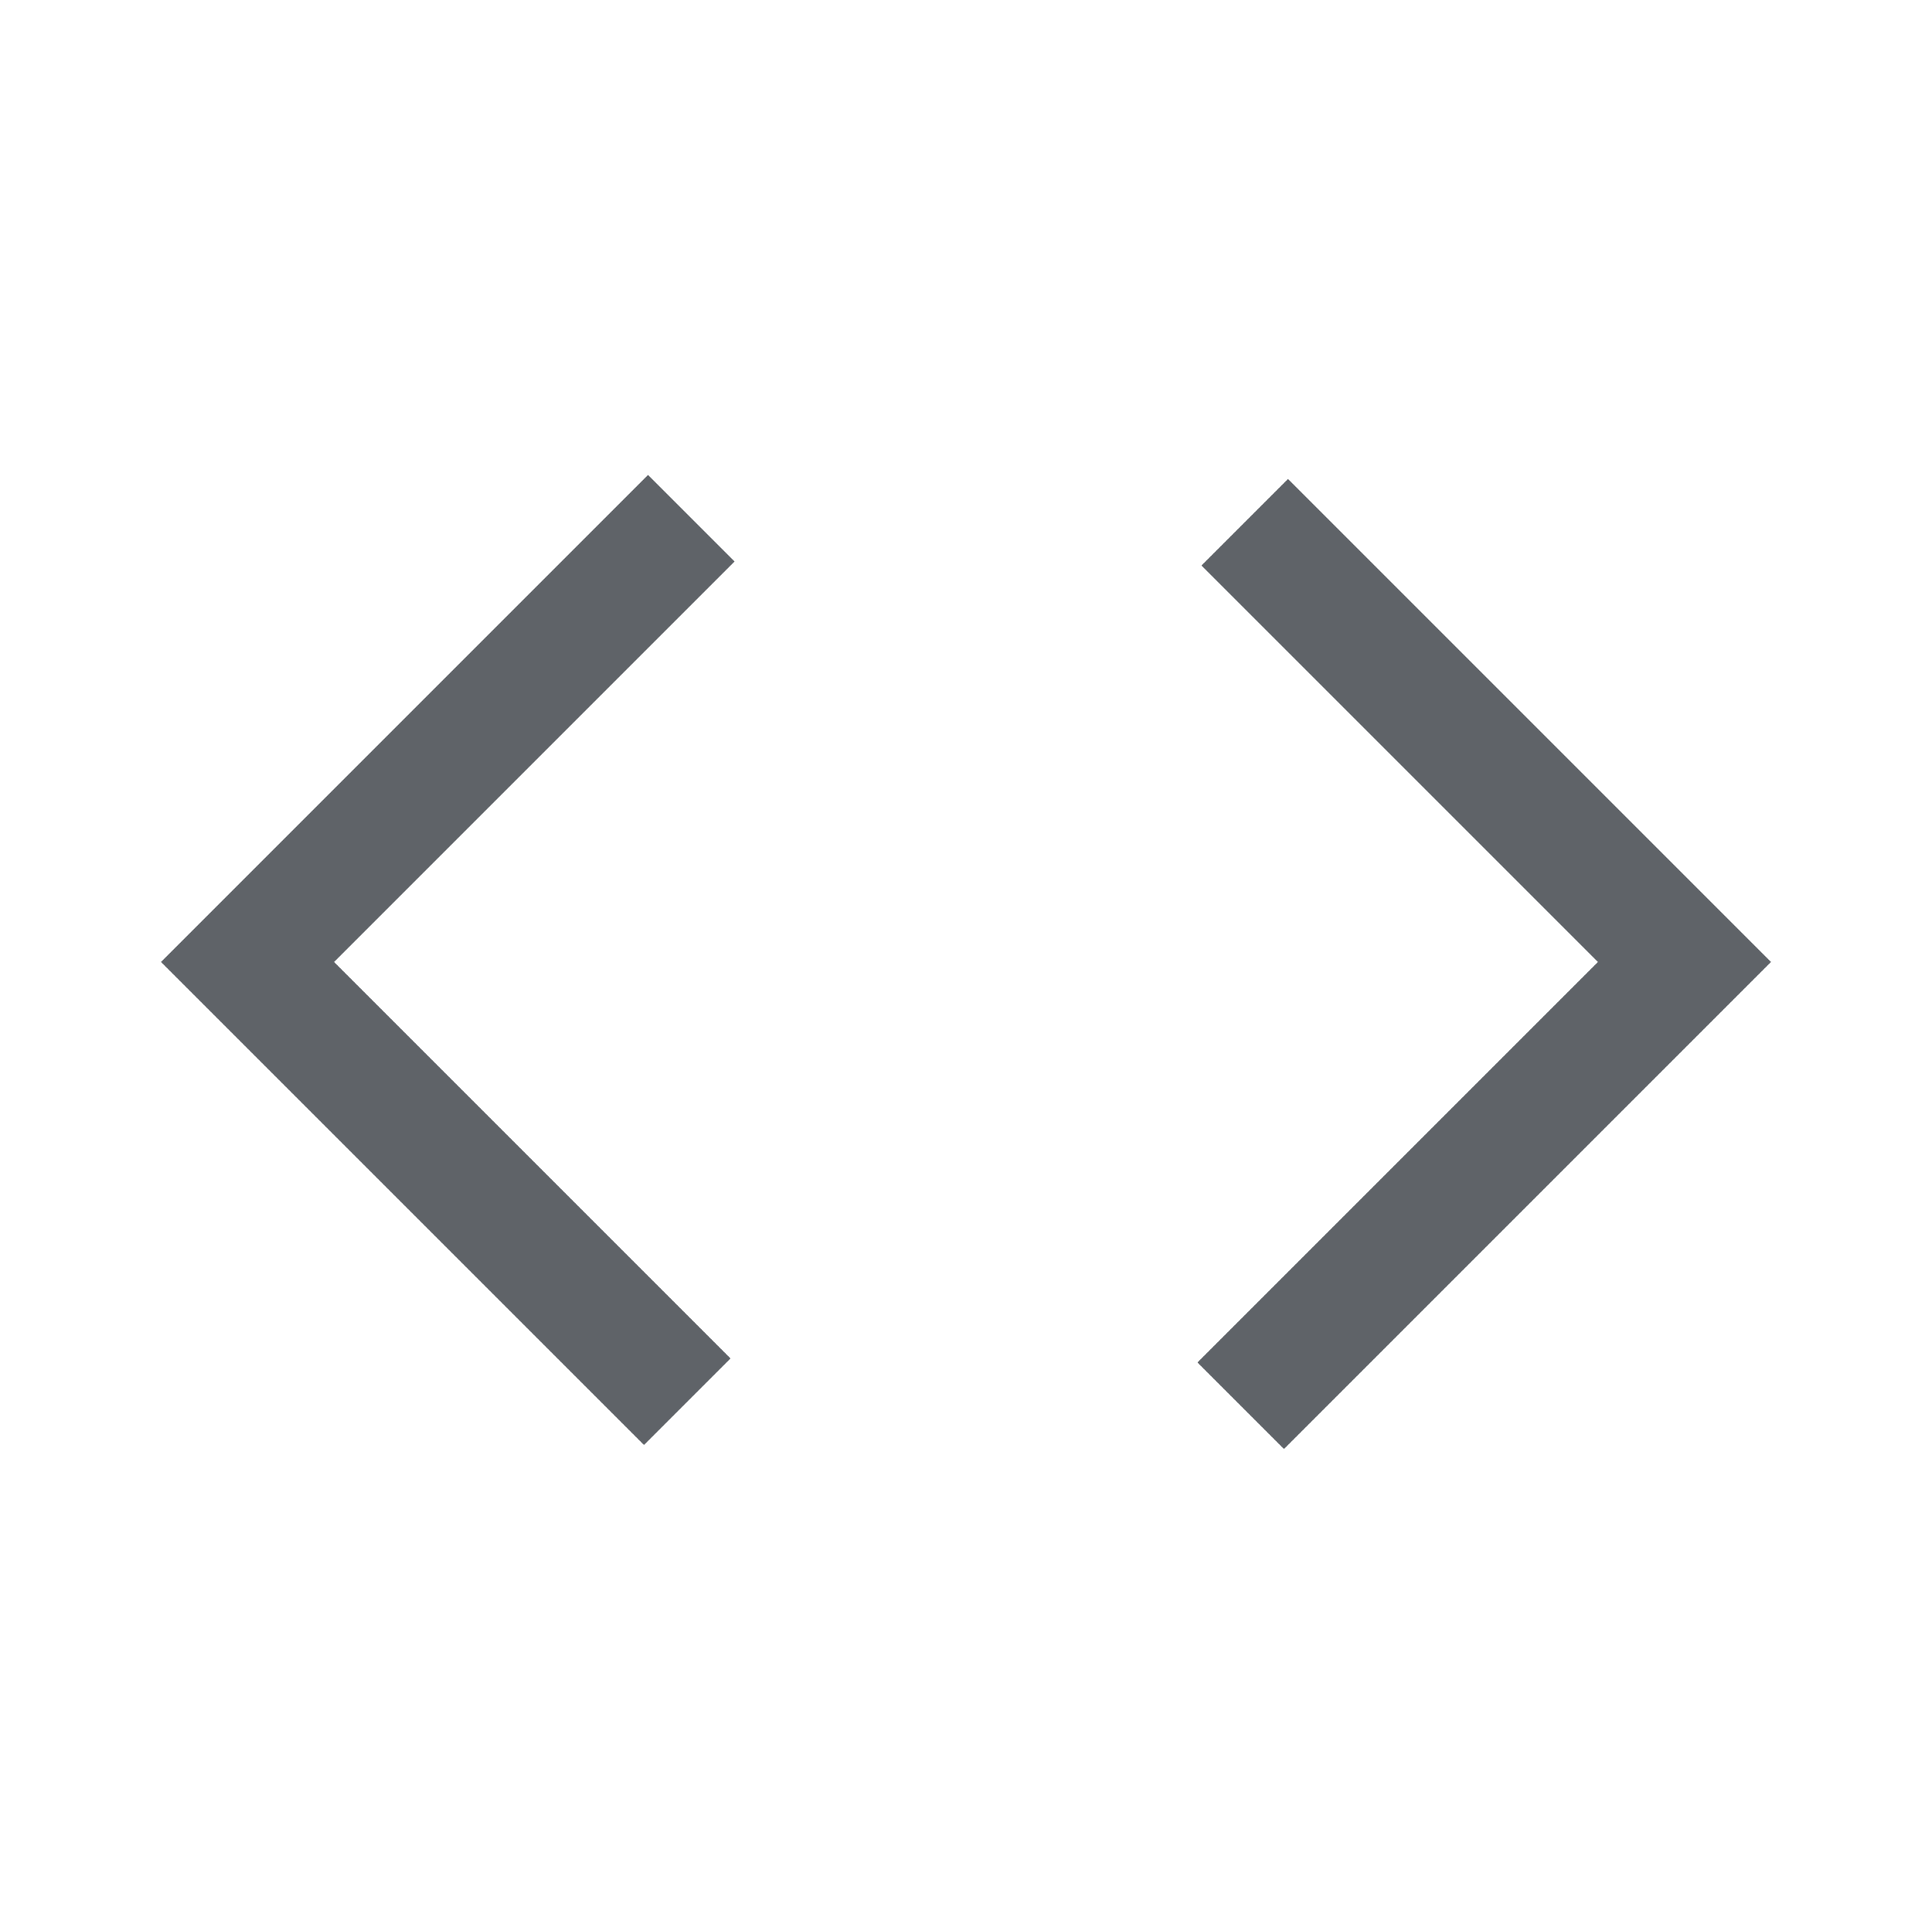
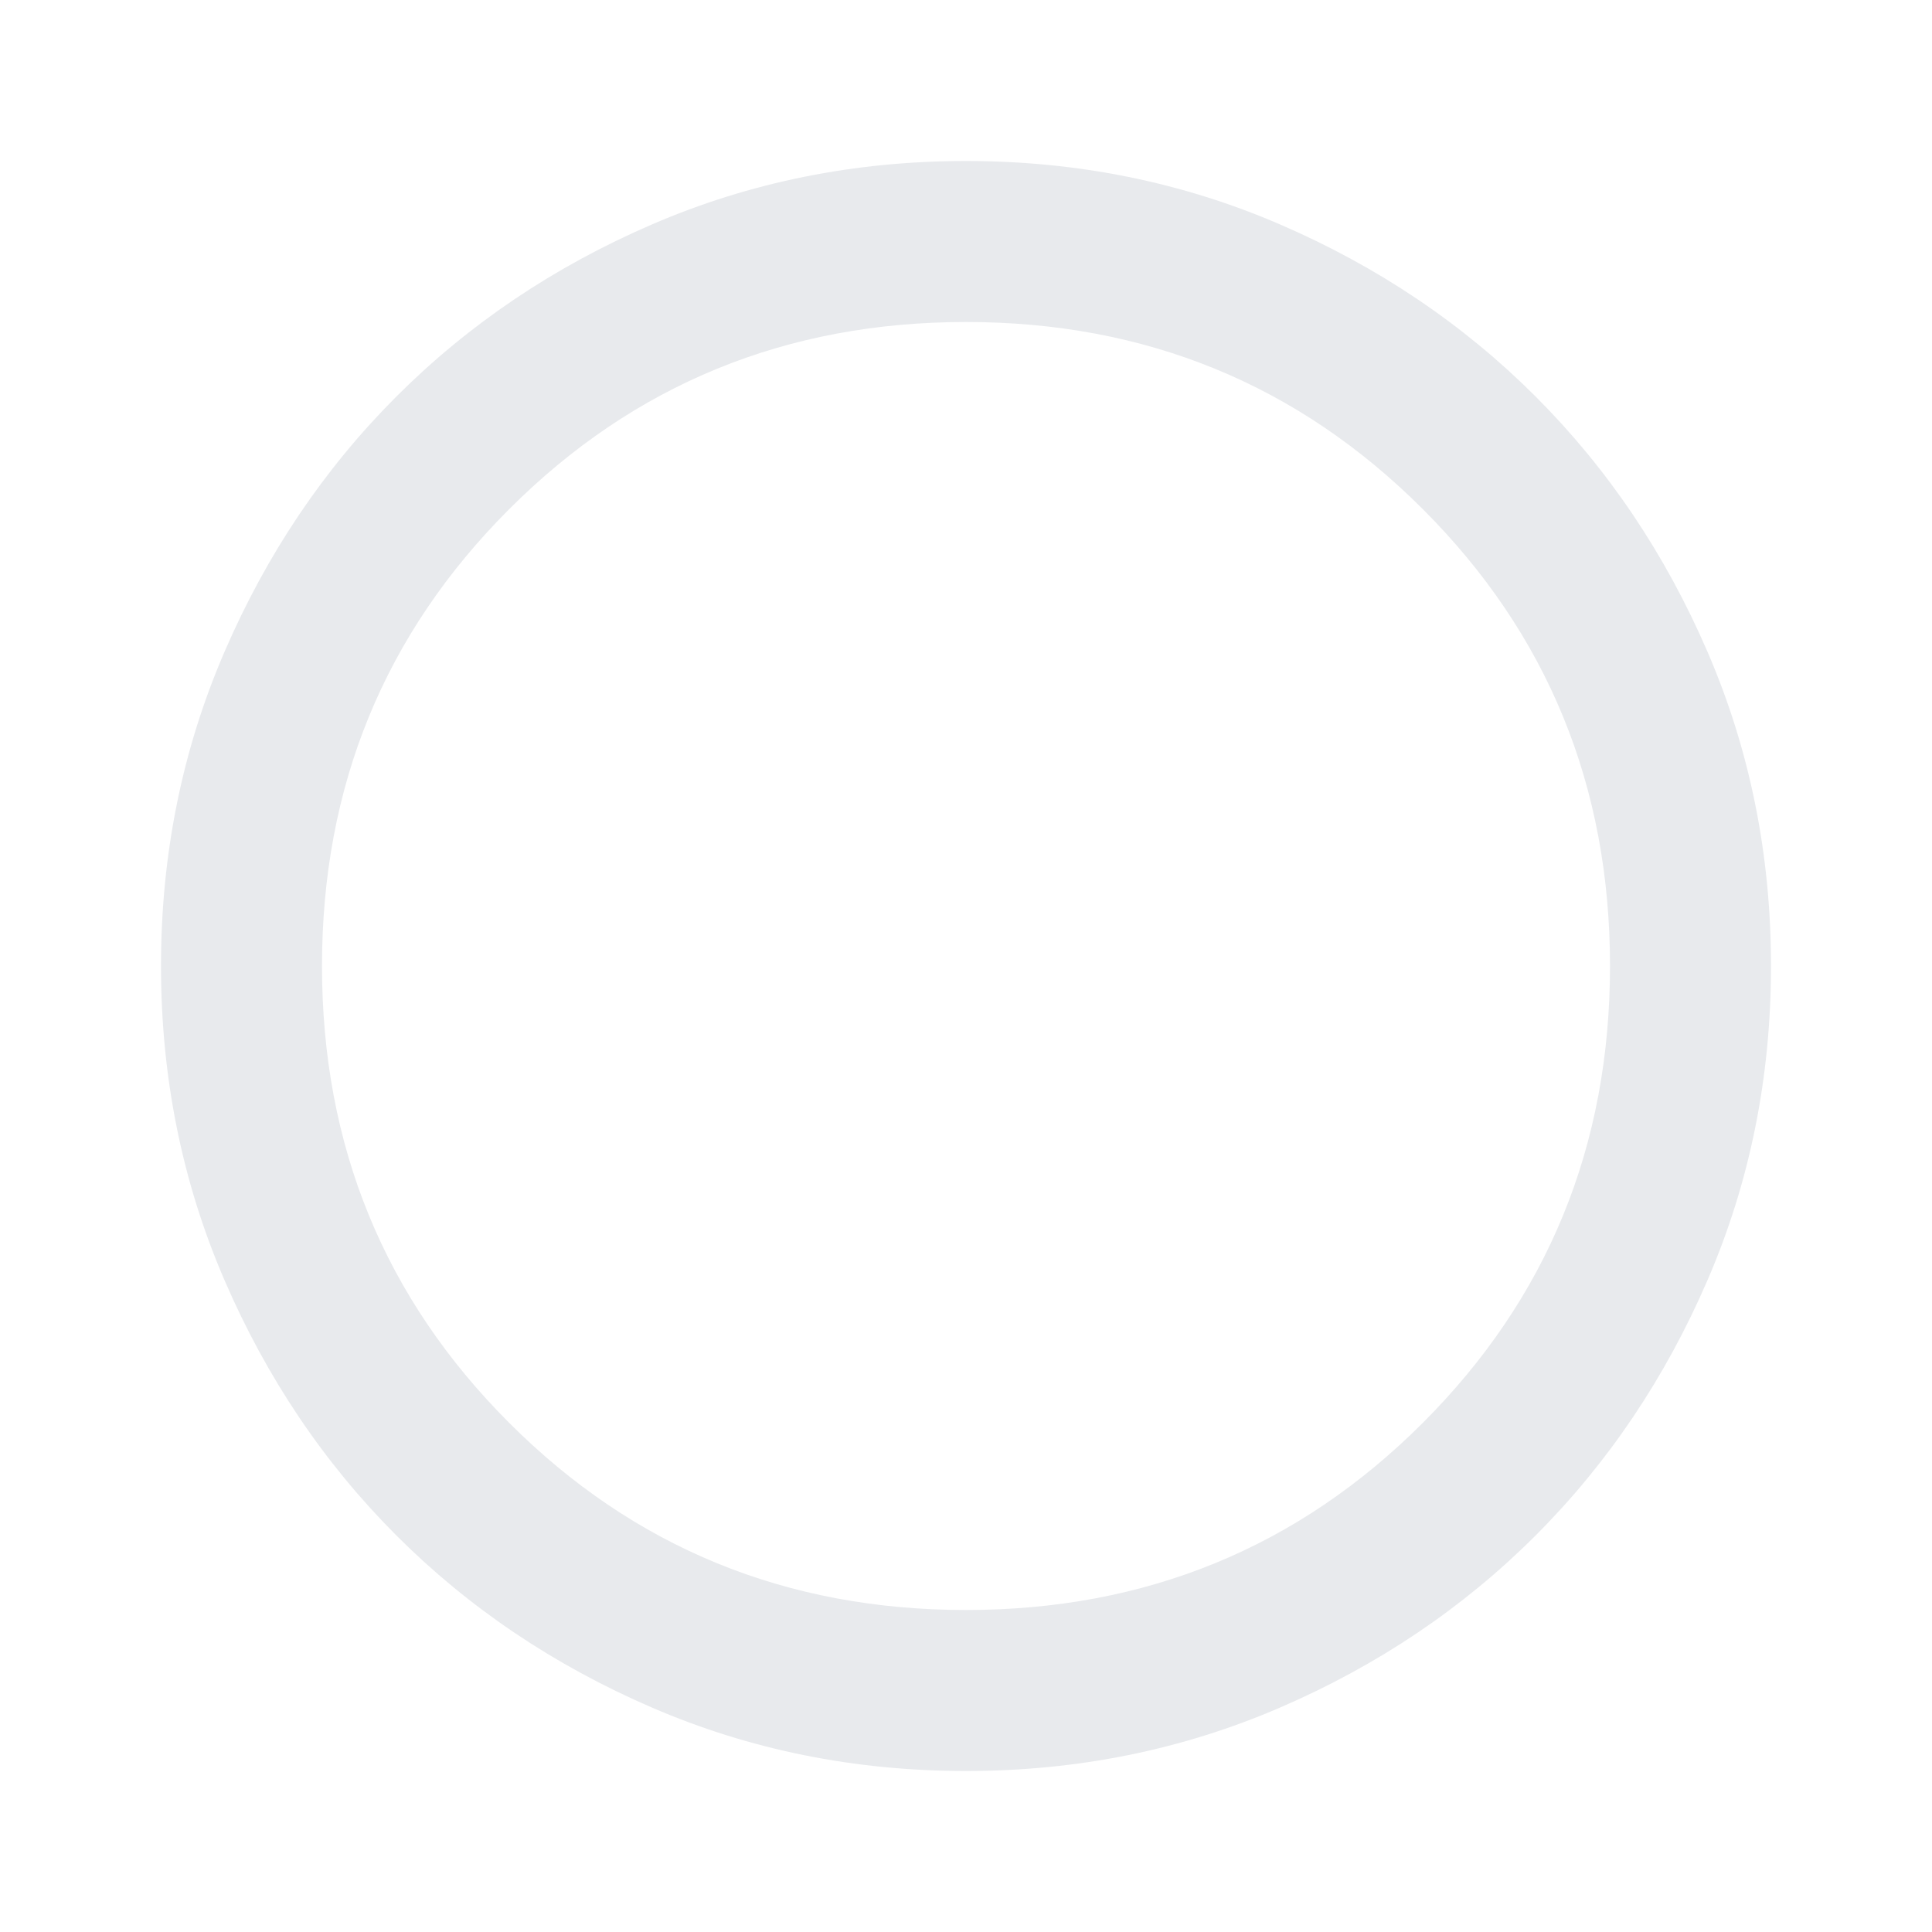
- <svg xmlns="http://www.w3.org/2000/svg" height="48px" viewBox="0 -960 960 960" width="48px" fill="#5f6368">
-   <path d="M320-242 80-482l242-242 43 43-199 199 197 197-43 43Zm318 2-43-43 199-199-197-197 43-43 240 240-242 242Z" />
+ <svg xmlns="http://www.w3.org/2000/svg" height="24px" viewBox="0 -960 960 960" width="24px" fill="#e8eaed">
+   <path d="M480-80q-83 0-156-31.5T197-197q-54-54-85.5-127T80-480q0-83 31.5-156T197-763q54-54 127-85.5T480-880q83 0 156 31.5T763-763q54 54 85.5 127T880-480q0 83-31.5 156T763-197q-54 54-127 85.5T480-80Zm0-80q134 0 227-93t93-227q0-134-93-227t-227-93q-134 0-227 93t-93 227q0 134 93 227t227 93Zm0-320Z" />
</svg>
